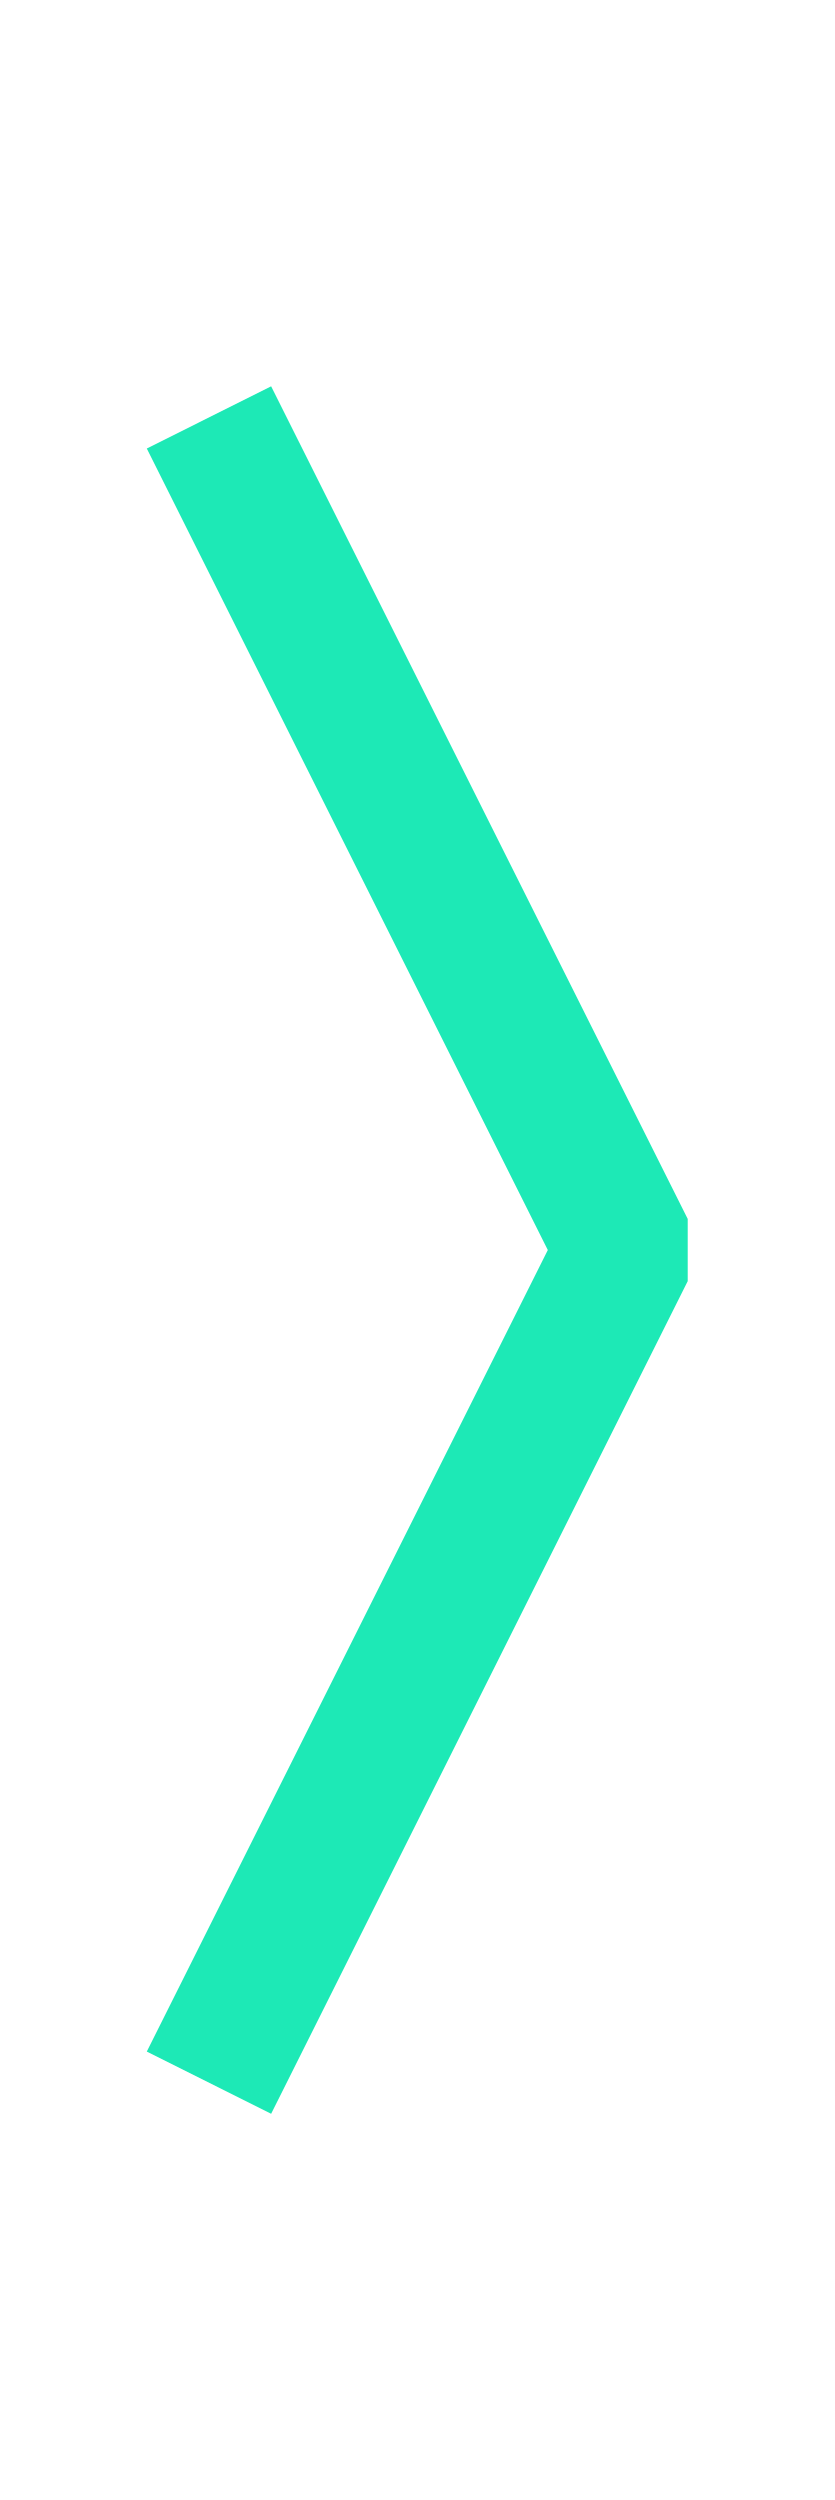
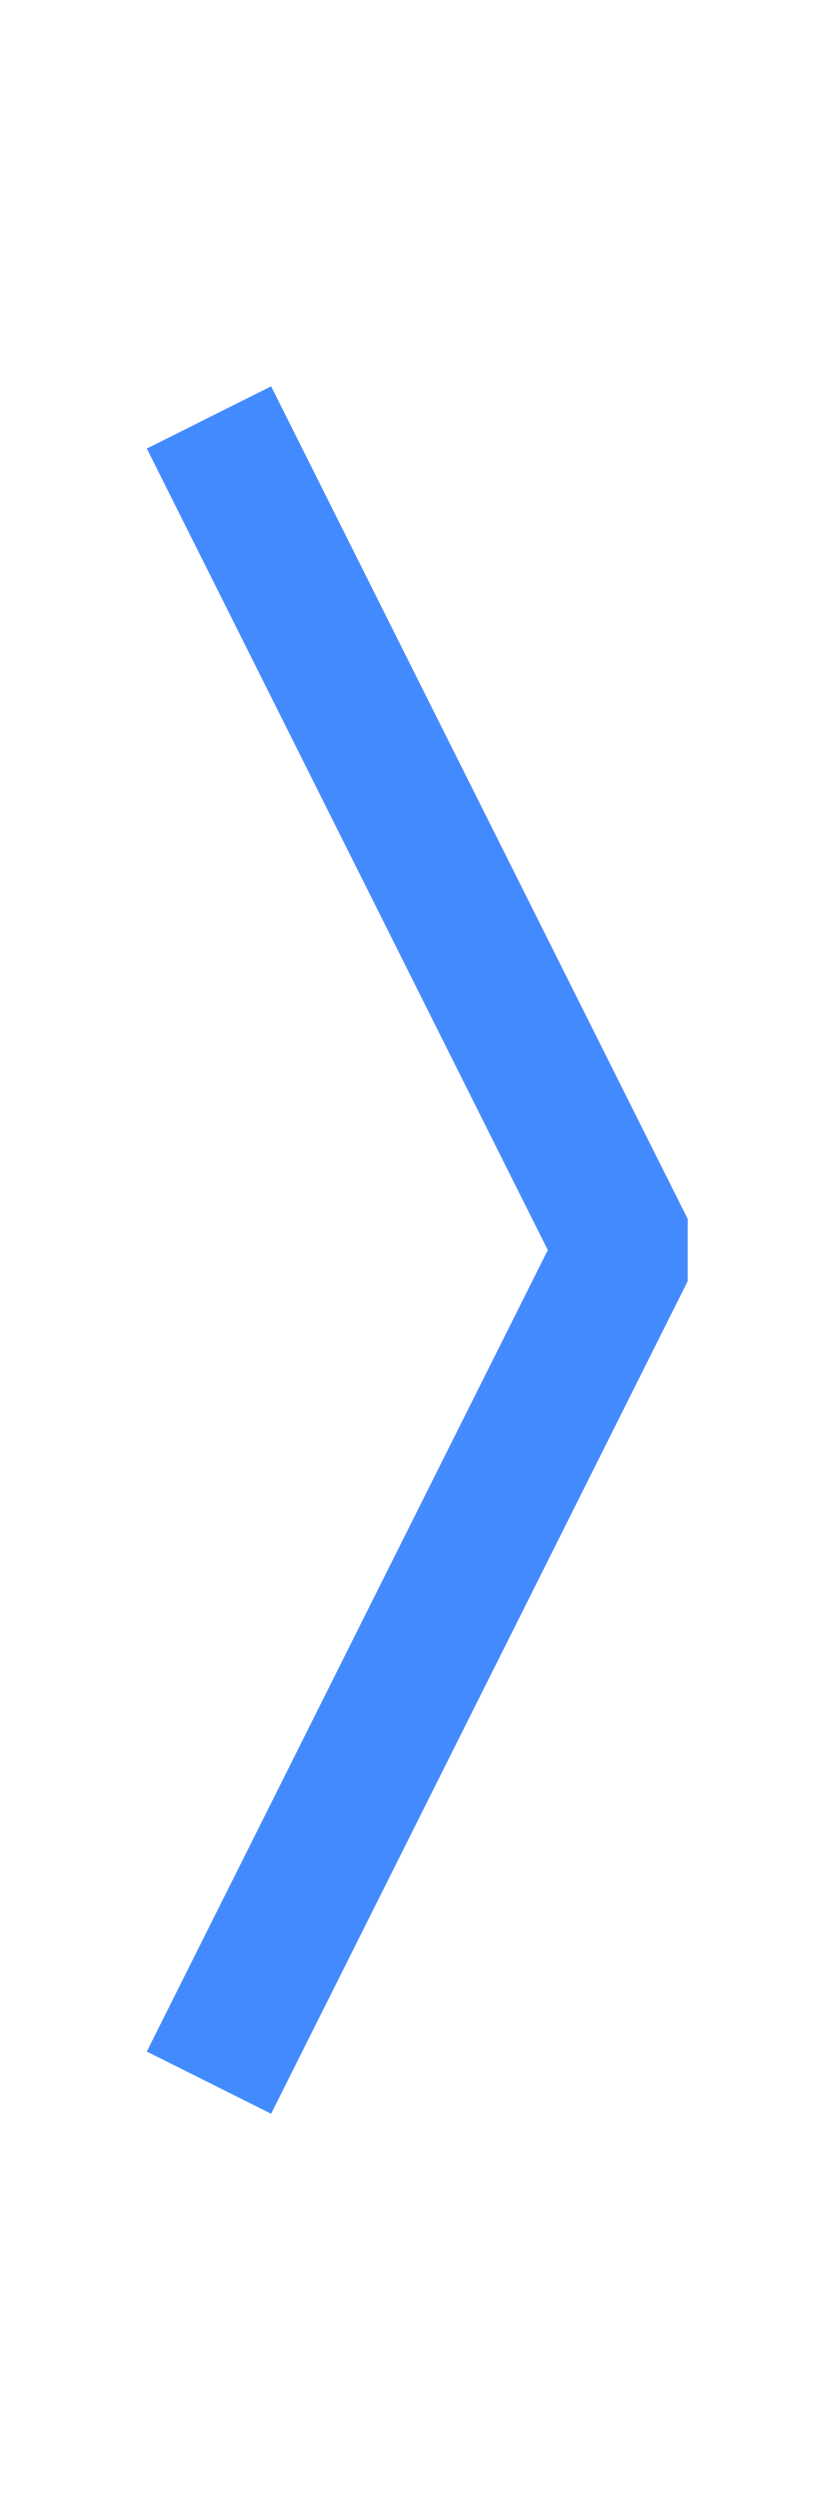
<svg xmlns="http://www.w3.org/2000/svg" width="6.01" height="18.01" viewBox="0 0 1.59 4.765" version="1.1" id="svg8">
  <defs id="defs2" />
  <g id="layer1" transform="translate(-1.85076,-292.7654)">
    <path style="opacity:1;fill:#ffc107;fill-opacity:1;stroke:none;stroke-width:0.386;stroke-miterlimit:4;stroke-dasharray:none;stroke-opacity:1" d="m 50.206,401.677 c 110.217,0.713 55.109,0.356 0,0 z" id="rect997" />
-     <path style="fill:none;stroke:#1de9b6;stroke-width:0.265;stroke-linecap:butt;stroke-linejoin:bevel;stroke-miterlimit:4;stroke-dasharray:none;stroke-opacity:1" d="m 2.249,296.735 0.794,-1.587 -0.794,-1.587" id="path827" />
+     <path style="fill:none;stroke:#448aff;stroke-width:0.265;stroke-linecap:butt;stroke-linejoin:bevel;stroke-miterlimit:4;stroke-dasharray:none;stroke-opacity:1" d="m 2.249,296.735 0.794,-1.587 -0.794,-1.587" id="path827" />
  </g>
</svg>
